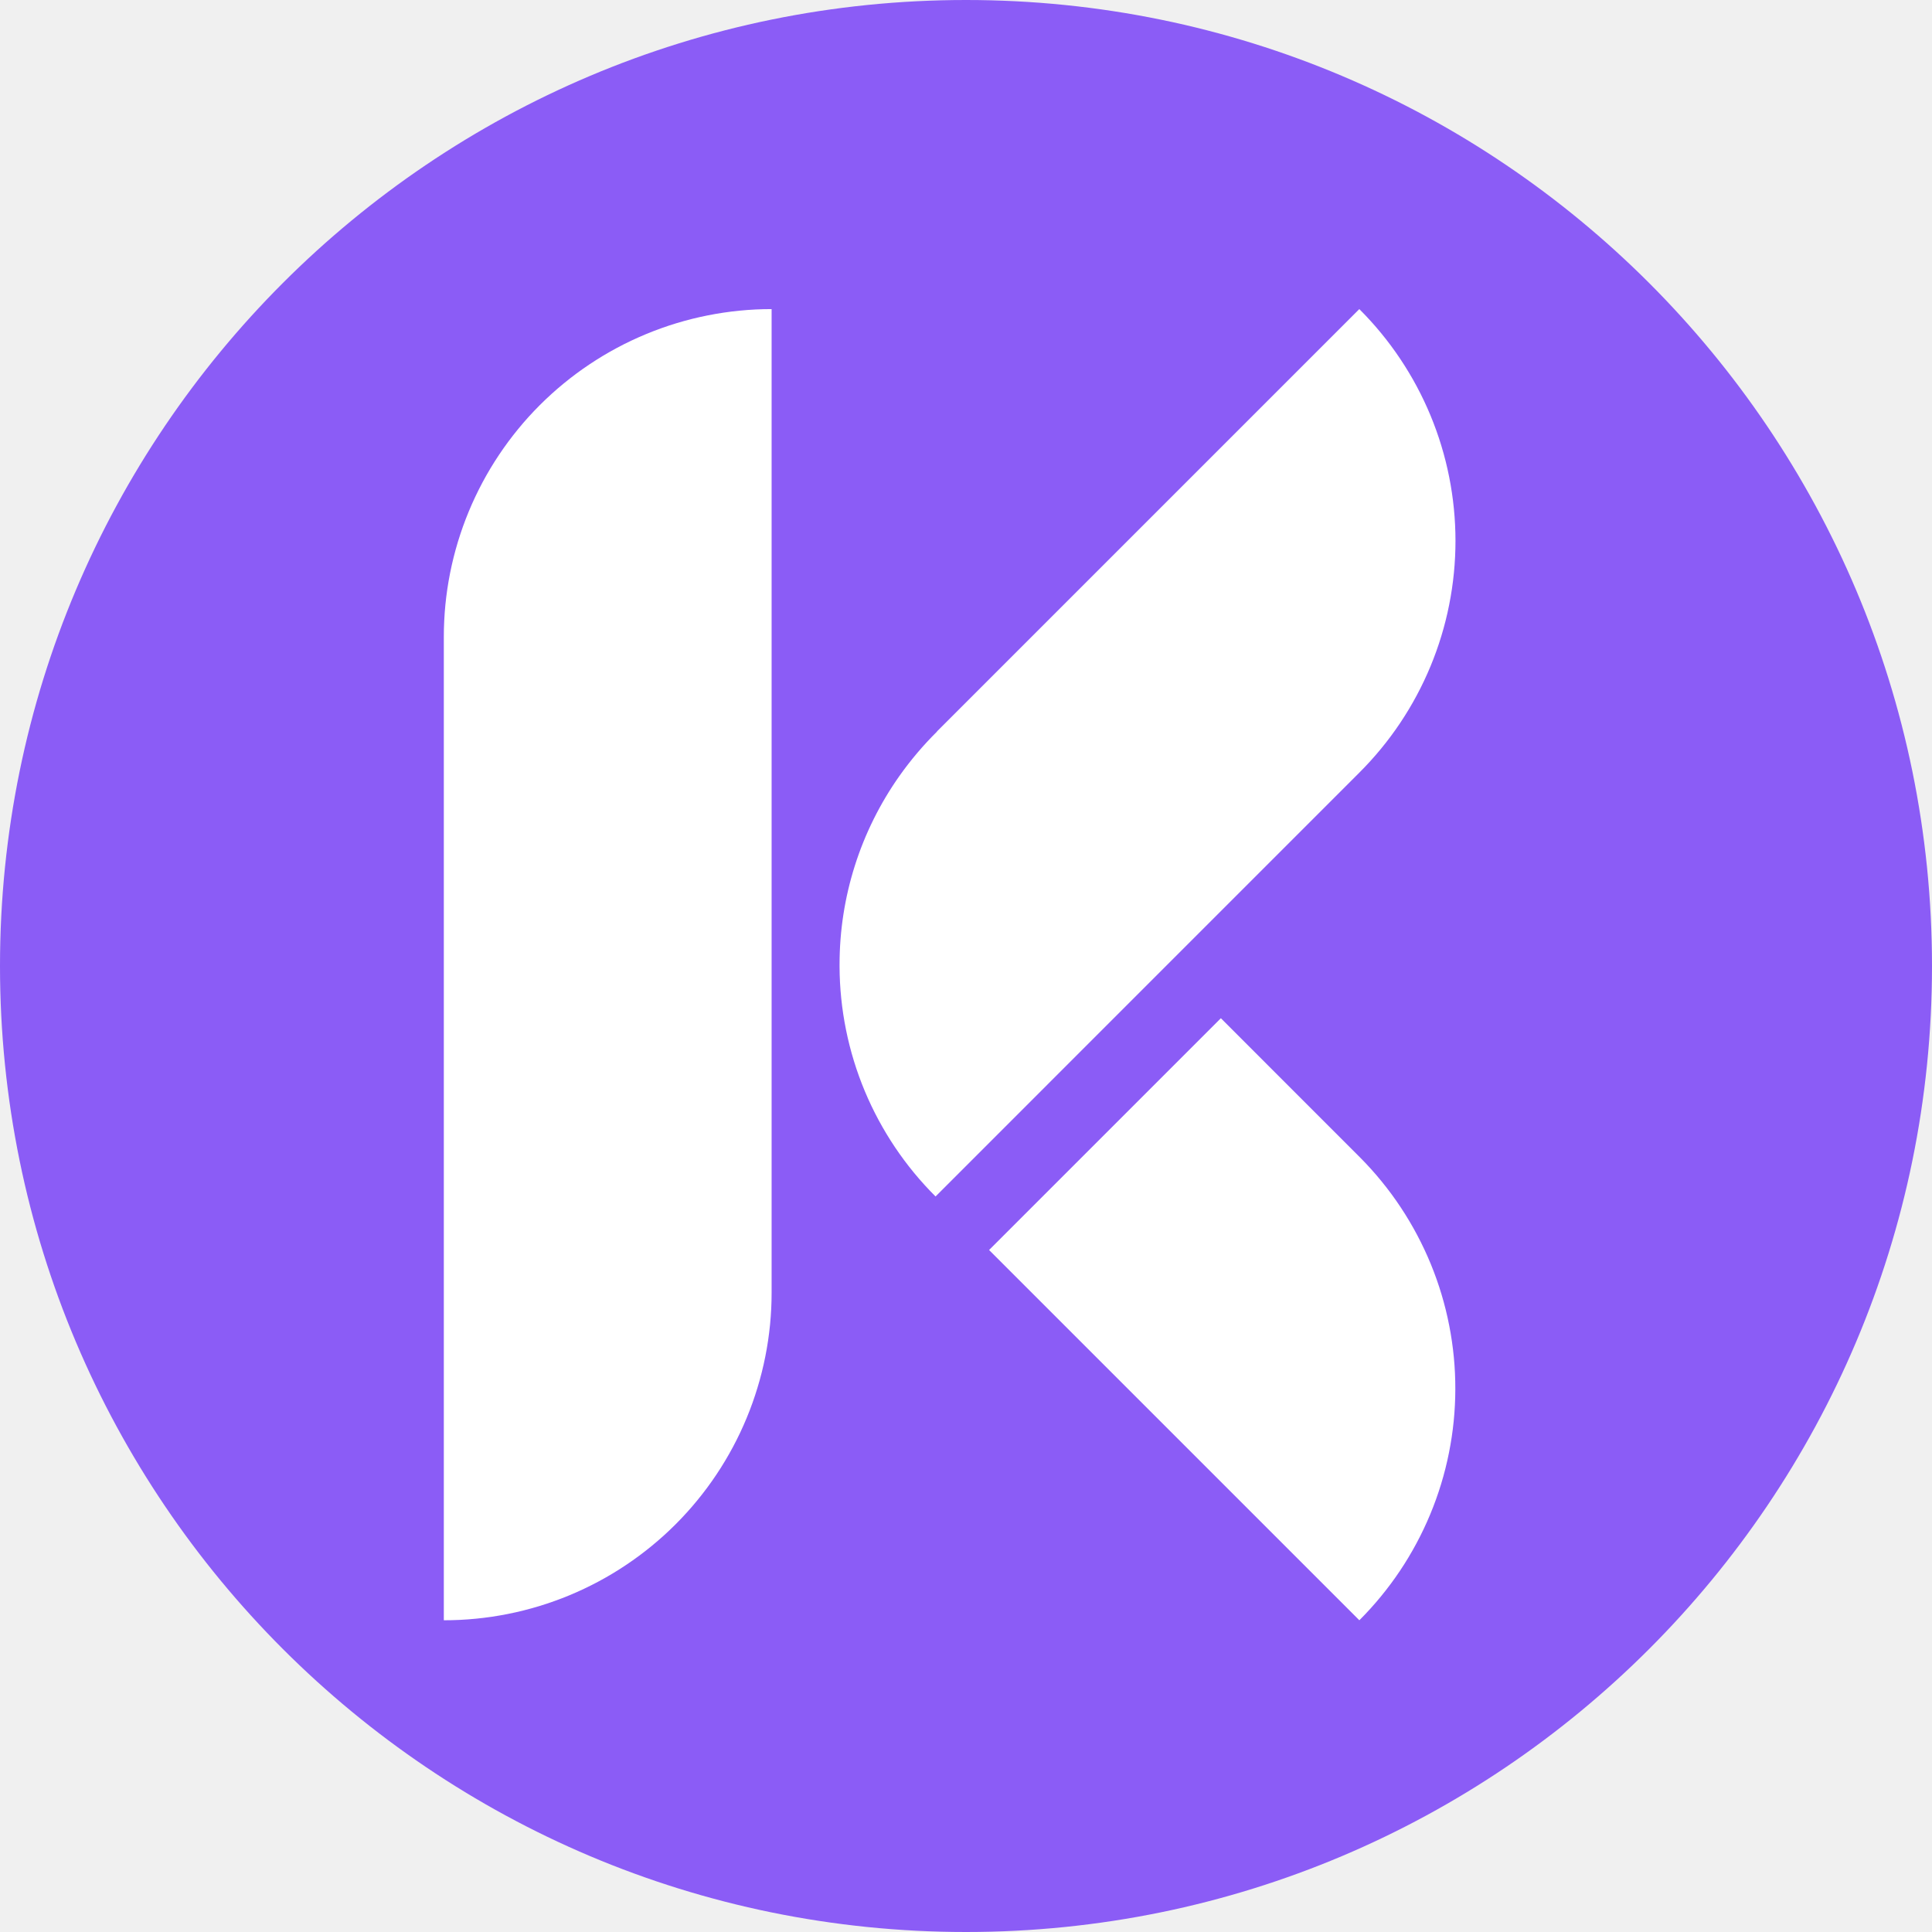
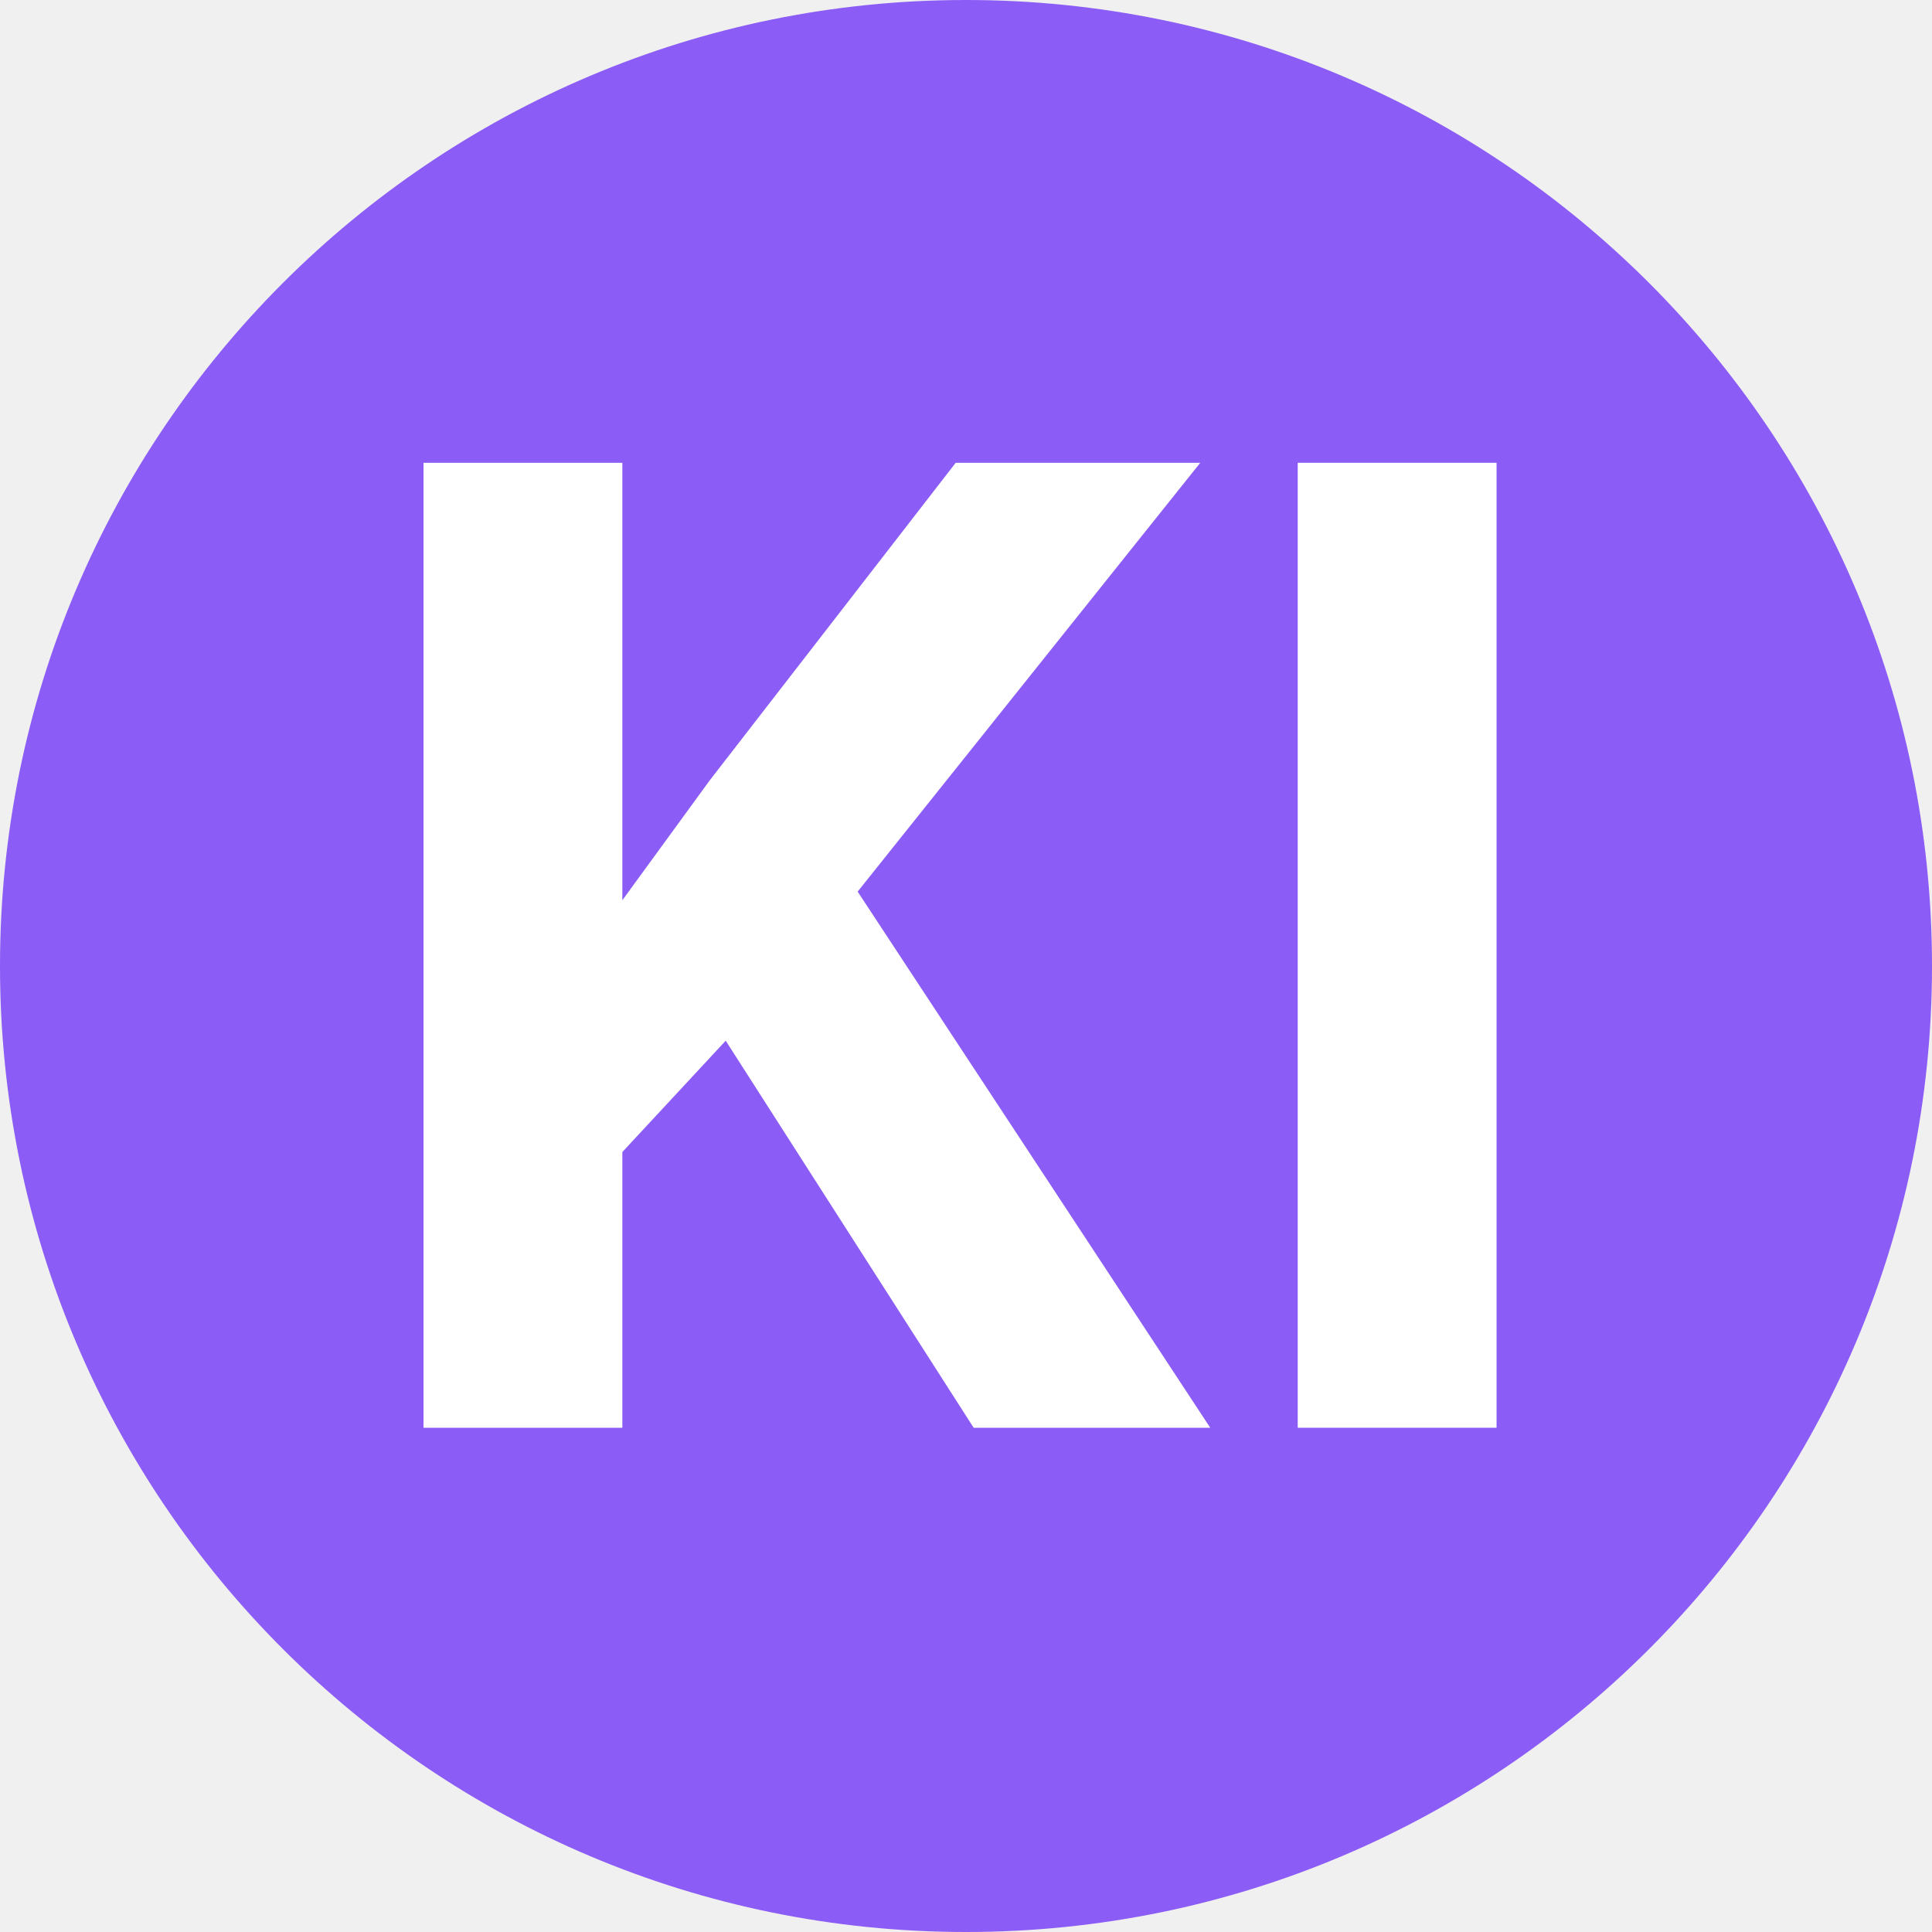
<svg xmlns="http://www.w3.org/2000/svg" width="500" zoomAndPan="magnify" viewBox="0 0 375 375" height="500" preserveAspectRatio="xMidYMid meet" version="1.2">
  <defs>
-     <clipPath id="79cb91153c">
+     <clipPath id="cf2668021b">
      <path d="M 187.5 0 C 83.945 0 0 83.945 0 187.5 C 0 291.055 83.945 375 187.5 375 C 291.055 375 375 291.055 375 187.5 C 375 83.945 291.055 0 187.5 0 Z M 187.5 0 " />
    </clipPath>
-     <clipPath id="563d6fb4dd">
-       <path d="M 86.145 59 L 150 59 L 150 315 L 86.145 315 Z M 86.145 59 " />
-     </clipPath>
  </defs>
-   <g id="e805d95d02">
-     <g clip-rule="nonzero" clip-path="url(#79cb91153c)">
+   <g id="d142806957">
+     <g clip-rule="nonzero" clip-path="url(#cf2668021b)">
      <rect x="0" width="375" y="0" height="375" style="fill:#8b5cf6;fill-opacity:1;stroke:none;" />
    </g>
-     <path style=" stroke:none;fill-rule:evenodd;fill:#ffffff;fill-opacity:1;" d="M 236.969 197.637 L 263.641 224.316 C 263.777 224.445 263.914 224.582 264.047 224.723 C 265.512 226.199 266.898 227.742 268.207 229.355 C 269.52 230.965 270.75 232.637 271.895 234.371 C 273.043 236.102 274.102 237.887 275.074 239.723 C 276.047 241.559 276.93 243.438 277.719 245.359 C 278.508 247.281 279.199 249.238 279.797 251.227 C 280.395 253.219 280.891 255.23 281.289 257.27 C 281.691 259.309 281.988 261.363 282.188 263.43 C 282.387 265.5 282.484 267.57 282.477 269.648 C 282.473 271.727 282.367 273.801 282.16 275.867 C 281.953 277.934 281.645 279.984 281.234 282.023 C 280.828 284.059 280.32 286.074 279.715 288.059 C 279.109 290.047 278.406 292 277.609 293.918 C 276.812 295.836 275.922 297.711 274.941 299.543 C 273.961 301.375 272.895 303.156 271.738 304.883 C 270.582 306.609 269.348 308.273 268.027 309.879 C 266.711 311.488 265.316 313.023 263.848 314.492 L 191.98 242.625 Z M 236.969 197.637 " />
-     <path style=" stroke:none;fill-rule:evenodd;fill:#ffffff;fill-opacity:1;" d="M 181.848 141.988 L 263.84 59.996 C 264.578 60.73 265.297 61.484 265.996 62.254 C 266.699 63.027 267.379 63.812 268.039 64.617 C 268.703 65.422 269.344 66.242 269.965 67.078 C 270.586 67.914 271.188 68.766 271.766 69.633 C 272.344 70.496 272.902 71.375 273.438 72.27 C 273.977 73.16 274.488 74.066 274.98 74.984 C 275.473 75.902 275.941 76.832 276.387 77.773 C 276.832 78.715 277.258 79.668 277.656 80.629 C 278.055 81.594 278.43 82.562 278.781 83.543 C 279.133 84.523 279.461 85.512 279.762 86.508 C 280.066 87.508 280.344 88.508 280.598 89.52 C 280.852 90.531 281.078 91.547 281.281 92.566 C 281.484 93.59 281.664 94.613 281.816 95.645 C 281.969 96.676 282.098 97.707 282.199 98.746 C 282.301 99.781 282.379 100.82 282.43 101.859 C 282.48 102.902 282.508 103.941 282.508 104.984 C 282.508 106.023 282.48 107.066 282.43 108.105 C 282.379 109.145 282.301 110.184 282.199 111.223 C 282.098 112.258 281.969 113.293 281.816 114.32 C 281.664 115.352 281.484 116.379 281.281 117.398 C 281.078 118.422 280.852 119.438 280.598 120.445 C 280.344 121.457 280.066 122.461 279.762 123.457 C 279.461 124.453 279.133 125.441 278.781 126.422 C 278.43 127.402 278.055 128.375 277.656 129.336 C 277.258 130.301 276.832 131.25 276.387 132.191 C 275.941 133.133 275.473 134.062 274.98 134.98 C 274.488 135.898 273.977 136.805 273.438 137.699 C 272.902 138.59 272.344 139.469 271.766 140.336 C 271.188 141.203 270.586 142.051 269.965 142.887 C 269.344 143.723 268.703 144.543 268.039 145.348 C 267.379 146.152 266.699 146.941 265.996 147.711 C 265.297 148.484 264.578 149.234 263.84 149.973 L 226.57 187.246 L 181.59 232.234 C 178.656 229.309 176.031 226.125 173.719 222.68 C 171.41 219.238 169.453 215.605 167.855 211.781 C 166.258 207.953 165.047 204.012 164.223 199.949 C 163.398 195.883 162.977 191.781 162.957 187.633 L 162.957 187.246 C 162.957 183.988 163.203 180.75 163.699 177.527 C 164.195 174.309 164.938 171.145 165.922 168.039 C 166.906 164.93 168.125 161.918 169.574 159 C 171.023 156.082 172.688 153.293 174.566 150.629 C 176.754 147.535 179.195 144.652 181.887 141.988 " />
-     <g clip-rule="nonzero" clip-path="url(#563d6fb4dd)">
-       <path style=" stroke:none;fill-rule:evenodd;fill:#ffffff;fill-opacity:1;" d="M 149.77 59.996 L 149.77 250.887 C 149.77 251.926 149.746 252.969 149.695 254.008 C 149.641 255.047 149.566 256.086 149.465 257.121 C 149.359 258.156 149.234 259.191 149.082 260.223 C 148.93 261.25 148.75 262.277 148.547 263.297 C 148.344 264.32 148.117 265.336 147.863 266.344 C 147.609 267.355 147.332 268.355 147.027 269.352 C 146.727 270.352 146.398 271.34 146.051 272.316 C 145.699 273.297 145.324 274.27 144.926 275.23 C 144.527 276.191 144.105 277.145 143.66 278.086 C 143.215 279.027 142.746 279.957 142.254 280.875 C 141.766 281.793 141.25 282.699 140.715 283.59 C 140.18 284.484 139.625 285.363 139.043 286.23 C 138.465 287.094 137.867 287.945 137.246 288.781 C 136.625 289.617 135.984 290.438 135.324 291.242 C 134.664 292.047 133.984 292.836 133.285 293.605 C 132.586 294.379 131.867 295.133 131.133 295.867 C 130.395 296.605 129.641 297.32 128.871 298.02 C 128.098 298.719 127.309 299.398 126.504 300.059 C 125.699 300.719 124.879 301.359 124.043 301.98 C 123.207 302.602 122.355 303.199 121.488 303.777 C 120.625 304.355 119.746 304.914 118.852 305.449 C 117.957 305.984 117.055 306.496 116.133 306.988 C 115.215 307.477 114.285 307.945 113.344 308.391 C 112.402 308.836 111.453 309.258 110.492 309.656 C 109.527 310.055 108.559 310.43 107.578 310.777 C 106.598 311.129 105.609 311.457 104.613 311.758 C 103.617 312.059 102.613 312.336 101.602 312.59 C 100.594 312.844 99.578 313.07 98.555 313.273 C 97.535 313.477 96.508 313.652 95.48 313.809 C 94.449 313.961 93.414 314.086 92.379 314.188 C 91.344 314.289 90.305 314.367 89.266 314.418 C 88.227 314.469 87.184 314.492 86.145 314.492 L 86.145 123.621 C 86.145 122.578 86.168 121.539 86.223 120.5 C 86.273 119.461 86.348 118.422 86.449 117.383 C 86.551 116.348 86.68 115.316 86.832 114.285 C 86.984 113.254 87.164 112.23 87.367 111.207 C 87.57 110.188 87.797 109.172 88.051 108.16 C 88.305 107.152 88.582 106.148 88.883 105.152 C 89.188 104.156 89.512 103.168 89.863 102.188 C 90.215 101.207 90.59 100.234 90.988 99.273 C 91.387 98.309 91.809 97.359 92.254 96.418 C 92.699 95.477 93.168 94.547 93.656 93.629 C 94.148 92.711 94.66 91.805 95.195 90.91 C 95.73 90.016 96.289 89.137 96.867 88.273 C 97.445 87.406 98.047 86.555 98.664 85.719 C 99.285 84.883 99.926 84.062 100.586 83.258 C 101.246 82.453 101.926 81.664 102.625 80.891 C 103.324 80.121 104.043 79.367 104.781 78.629 C 105.516 77.895 106.27 77.176 107.043 76.477 C 107.812 75.777 108.602 75.098 109.406 74.438 C 110.211 73.777 111.031 73.137 111.867 72.516 C 112.703 71.895 113.555 71.297 114.422 70.719 C 115.289 70.141 116.168 69.582 117.059 69.047 C 117.953 68.512 118.859 68 119.777 67.508 C 120.695 67.016 121.625 66.547 122.566 66.105 C 123.508 65.66 124.461 65.238 125.422 64.84 C 126.383 64.441 127.355 64.066 128.336 63.715 C 129.316 63.363 130.305 63.035 131.301 62.734 C 132.297 62.434 133.301 62.156 134.309 61.902 C 135.32 61.648 136.336 61.422 137.359 61.219 C 138.379 61.016 139.406 60.836 140.434 60.684 C 141.465 60.531 142.496 60.402 143.535 60.301 C 144.57 60.199 145.609 60.121 146.648 60.07 C 147.688 60.02 148.73 59.996 149.77 59.996 " />
+     <g style="fill:#ffffff;fill-opacity:1;">
+       <g transform="translate(65.48438, 277.125)">
+         <path style="stroke:none" d="M 75.375 -75.125 L 55.312 -53.516 L 55.312 0 L 16.719 0 L 16.719 -187.297 L 55.312 -187.297 L 55.312 -102.391 L 72.297 -125.688 L 120.016 -187.297 L 167.484 -187.297 L 100.984 -104.062 L 169.422 0 L 123.5 0 Z M 75.375 -75.125 " />
+       </g>
+       <g transform="translate(232.715, 277.125)">
+         <path style="stroke:none" d="M 57.766 0 L 19.172 0 L 19.172 -187.297 L 57.766 -187.297 Z M 57.766 0 " />
+       </g>
    </g>
  </g>
</svg>
